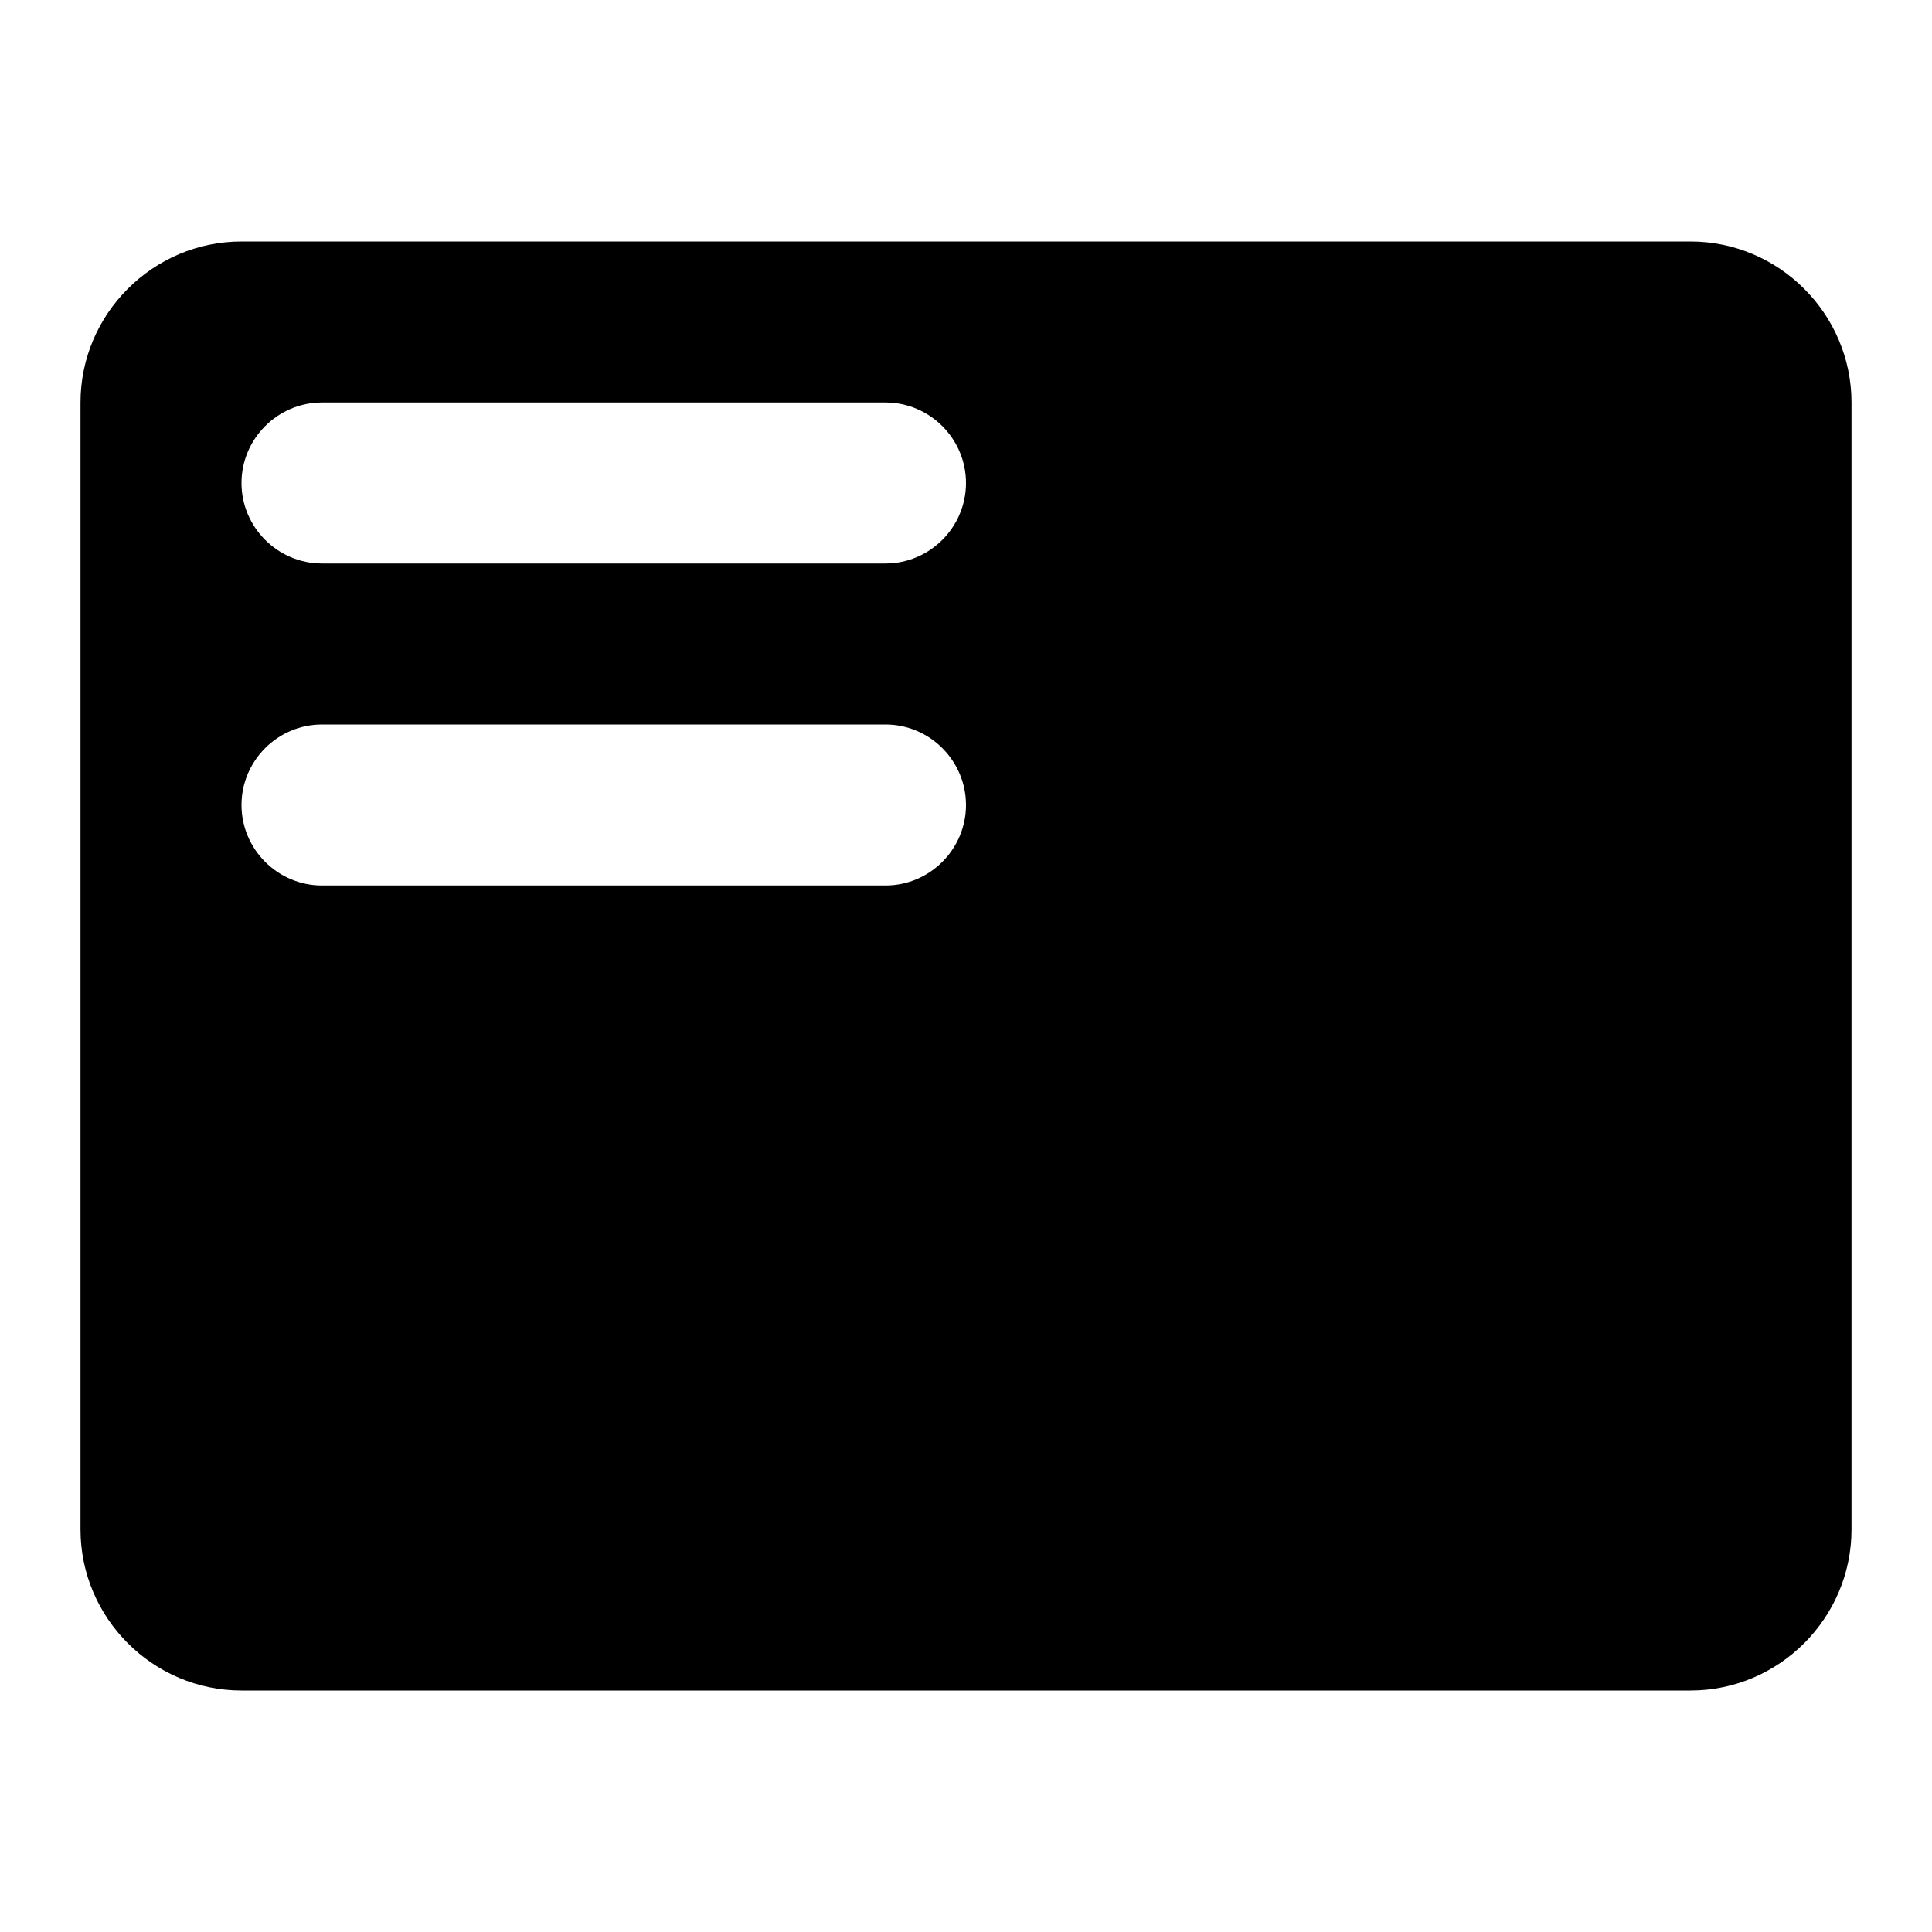
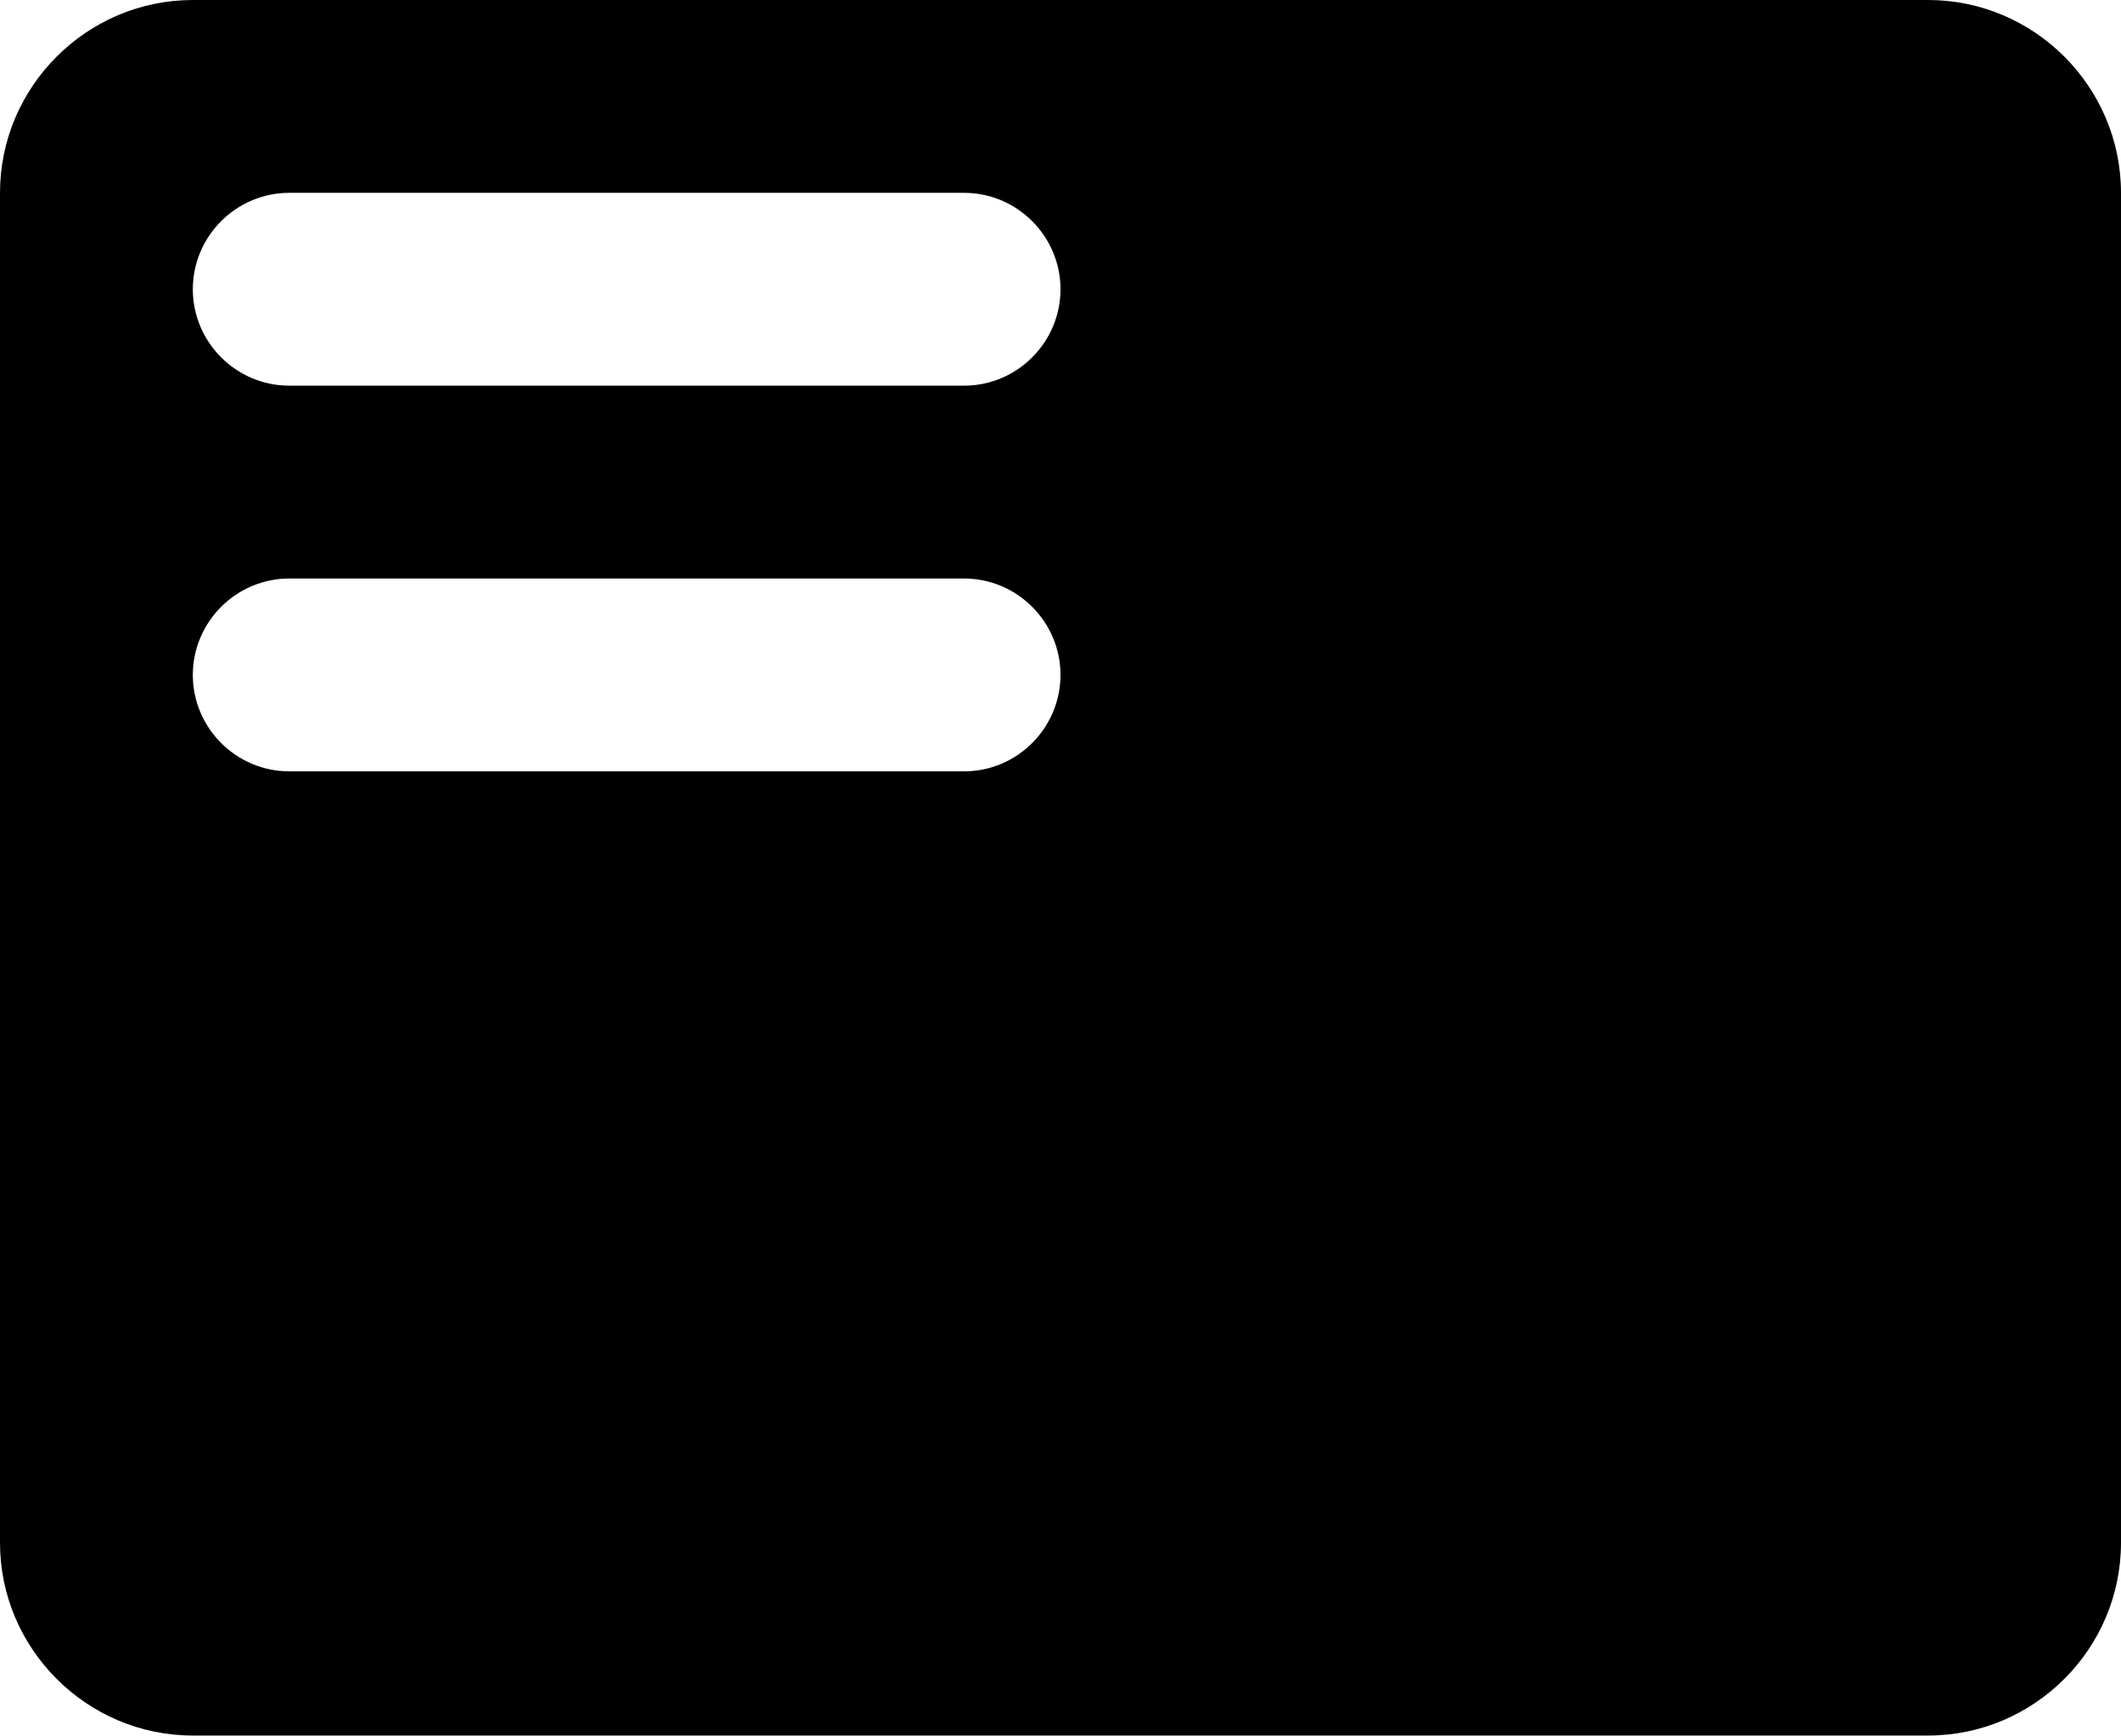
- <svg xmlns="http://www.w3.org/2000/svg" width="24" height="24" viewBox="0 0 24 24" fill="none">
-   <path d="M21 3H3C1.9 3 1 3.9 1 5V19C1 20.1 1.9 21 3 21H21C22.1 21 23 20.1 23 19V5C23 3.9 22.1 3 21 3ZM11 11H4C3.45 11 3 10.55 3 10C3 9.45 3.45 9 4 9H11C11.55 9 12 9.45 12 10C12 10.55 11.55 11 11 11ZM11 7H4C3.45 7 3 6.55 3 6C3 5.45 3.45 5 4 5H11C11.55 5 12 5.45 12 6C12 6.55 11.55 7 11 7Z" fill="black" />
+ <svg xmlns="http://www.w3.org/2000/svg" width="22" height="18" viewBox="0 0 22 18" fill="none">
+   <path d="M20 0H2C0.9 0 0 0.9 0 2V16C0 17.1 0.9 18 2 18H20C21.1 18 22 17.1 22 16V2C22 0.9 21.1 0 20 0ZM10 8H3C2.45 8 2 7.55 2 7C2 6.45 2.45 6 3 6H10C10.55 6 11 6.45 11 7C11 7.55 10.55 8 10 8ZM10 4H3C2.45 4 2 3.55 2 3C2 2.45 2.45 2 3 2H10C10.55 2 11 2.45 11 3C11 3.55 10.55 4 10 4Z" fill="black" />
</svg>
